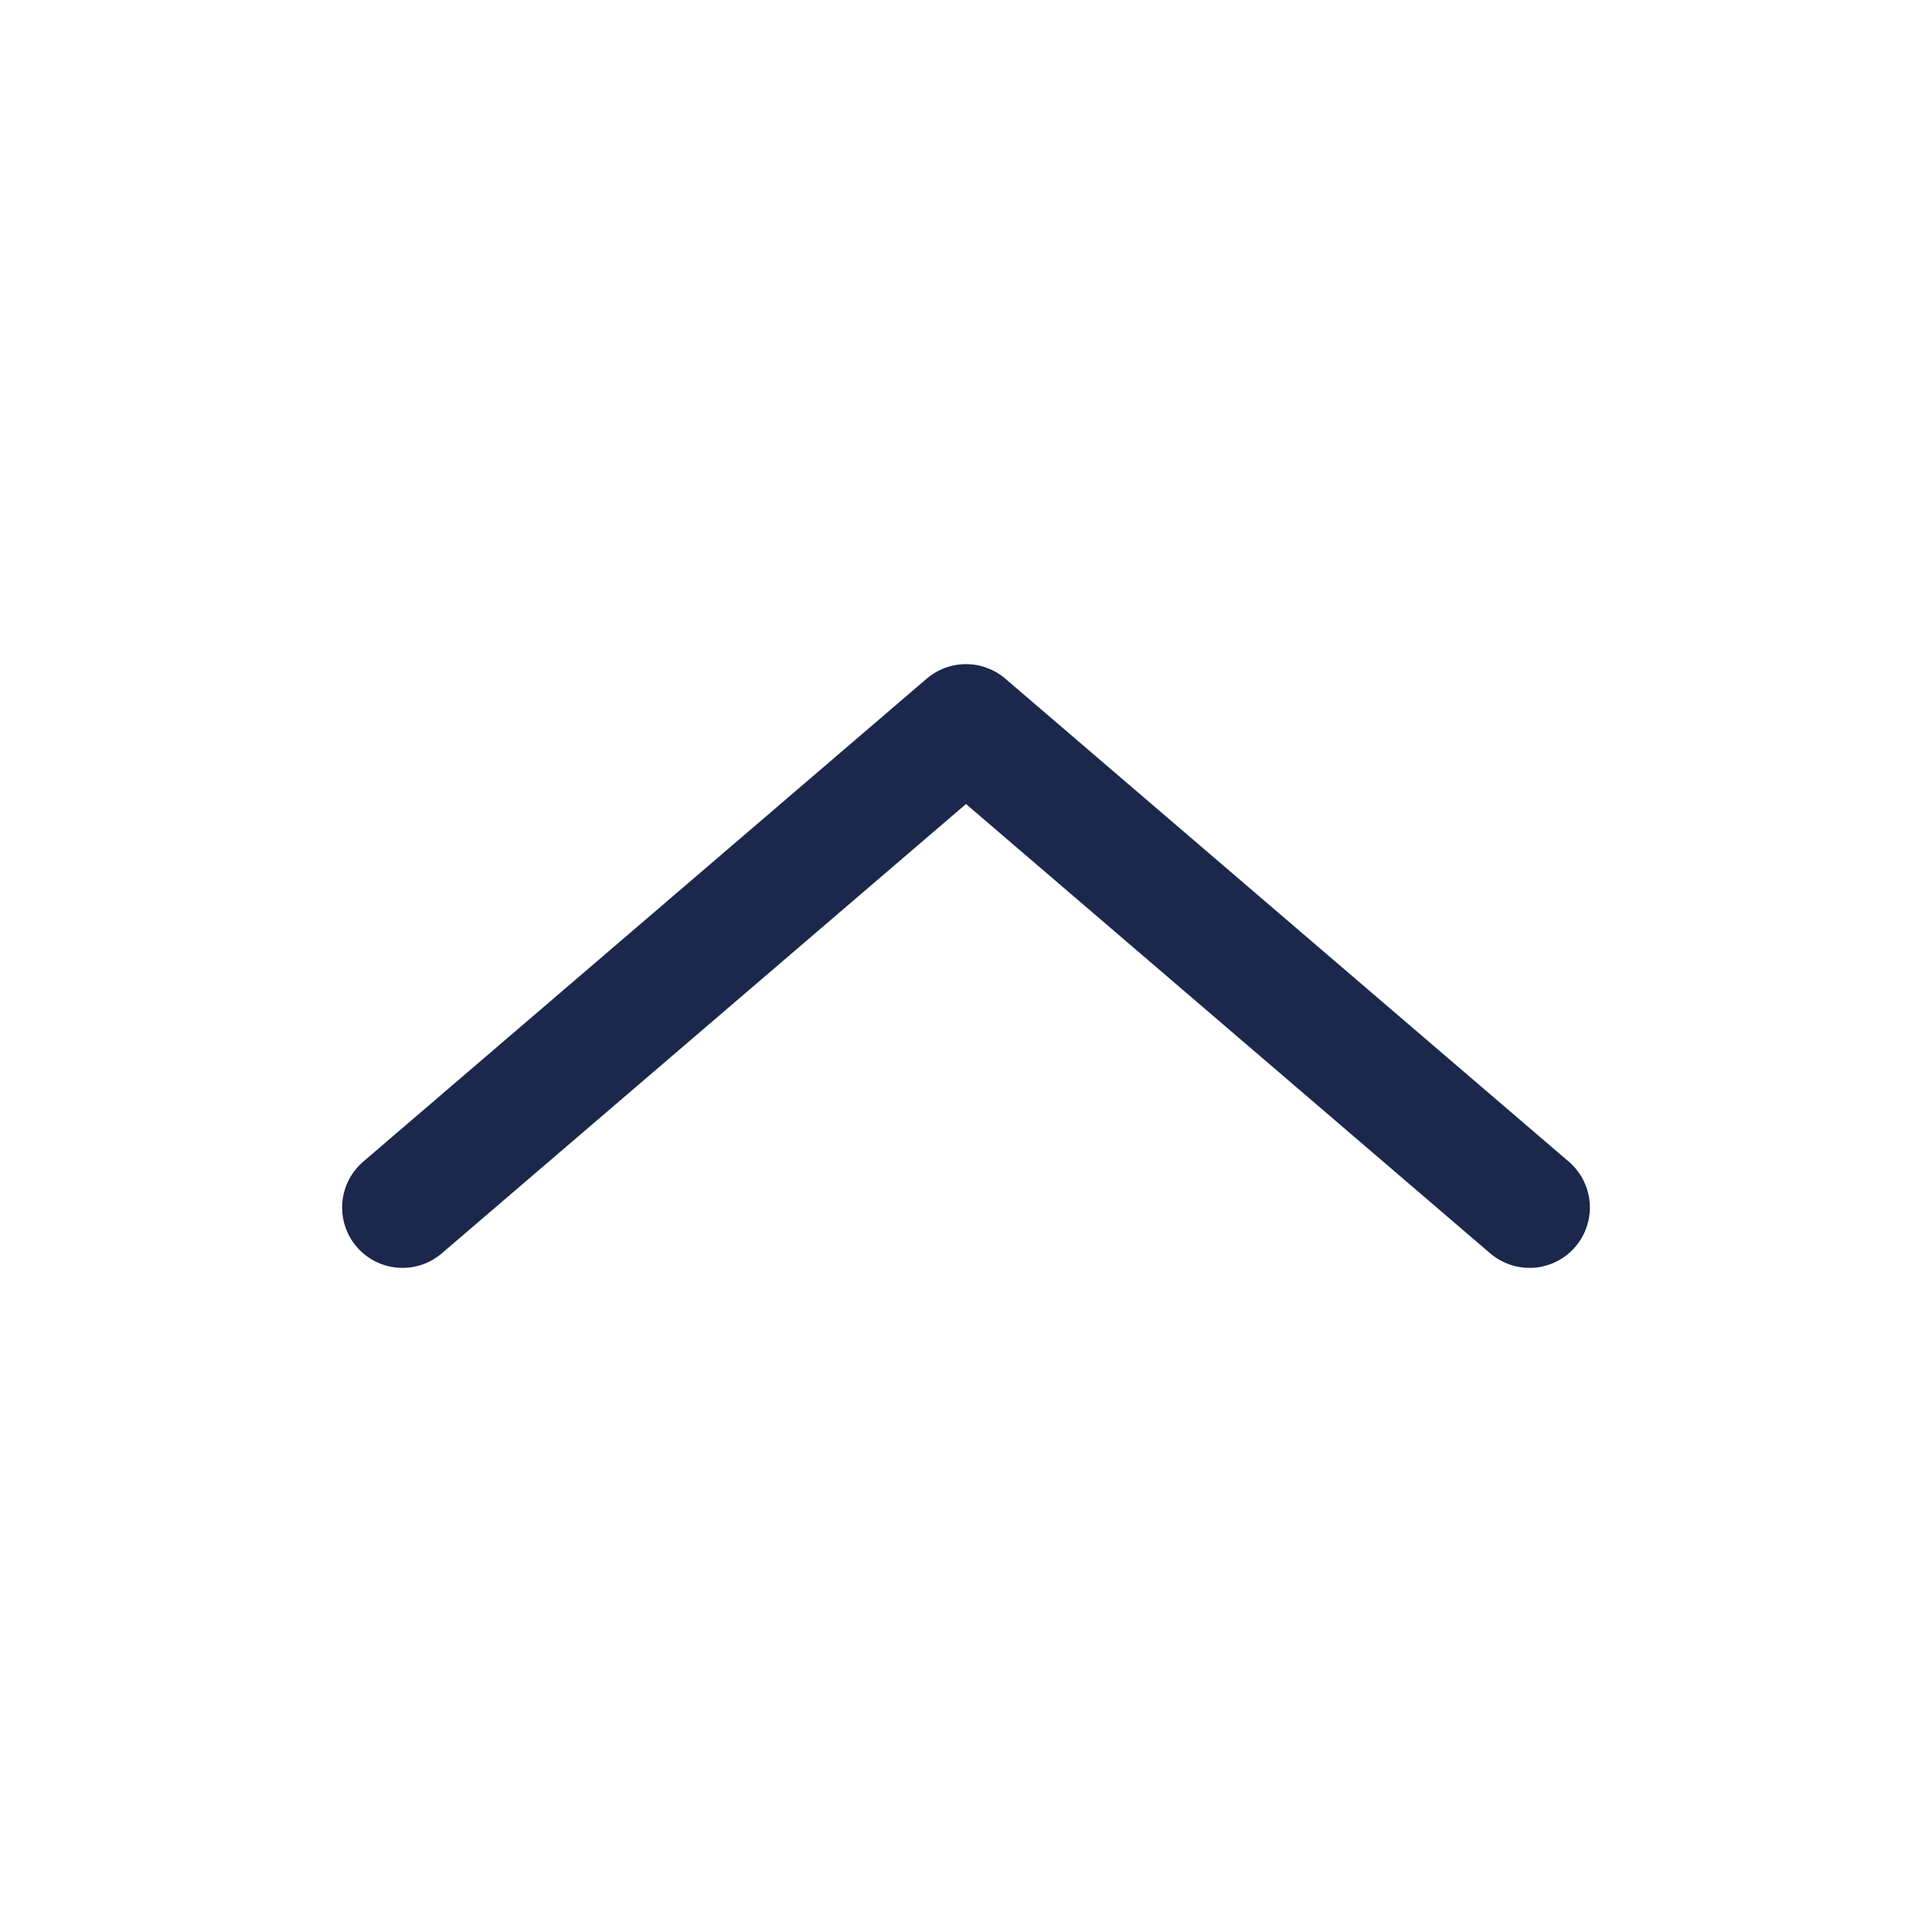
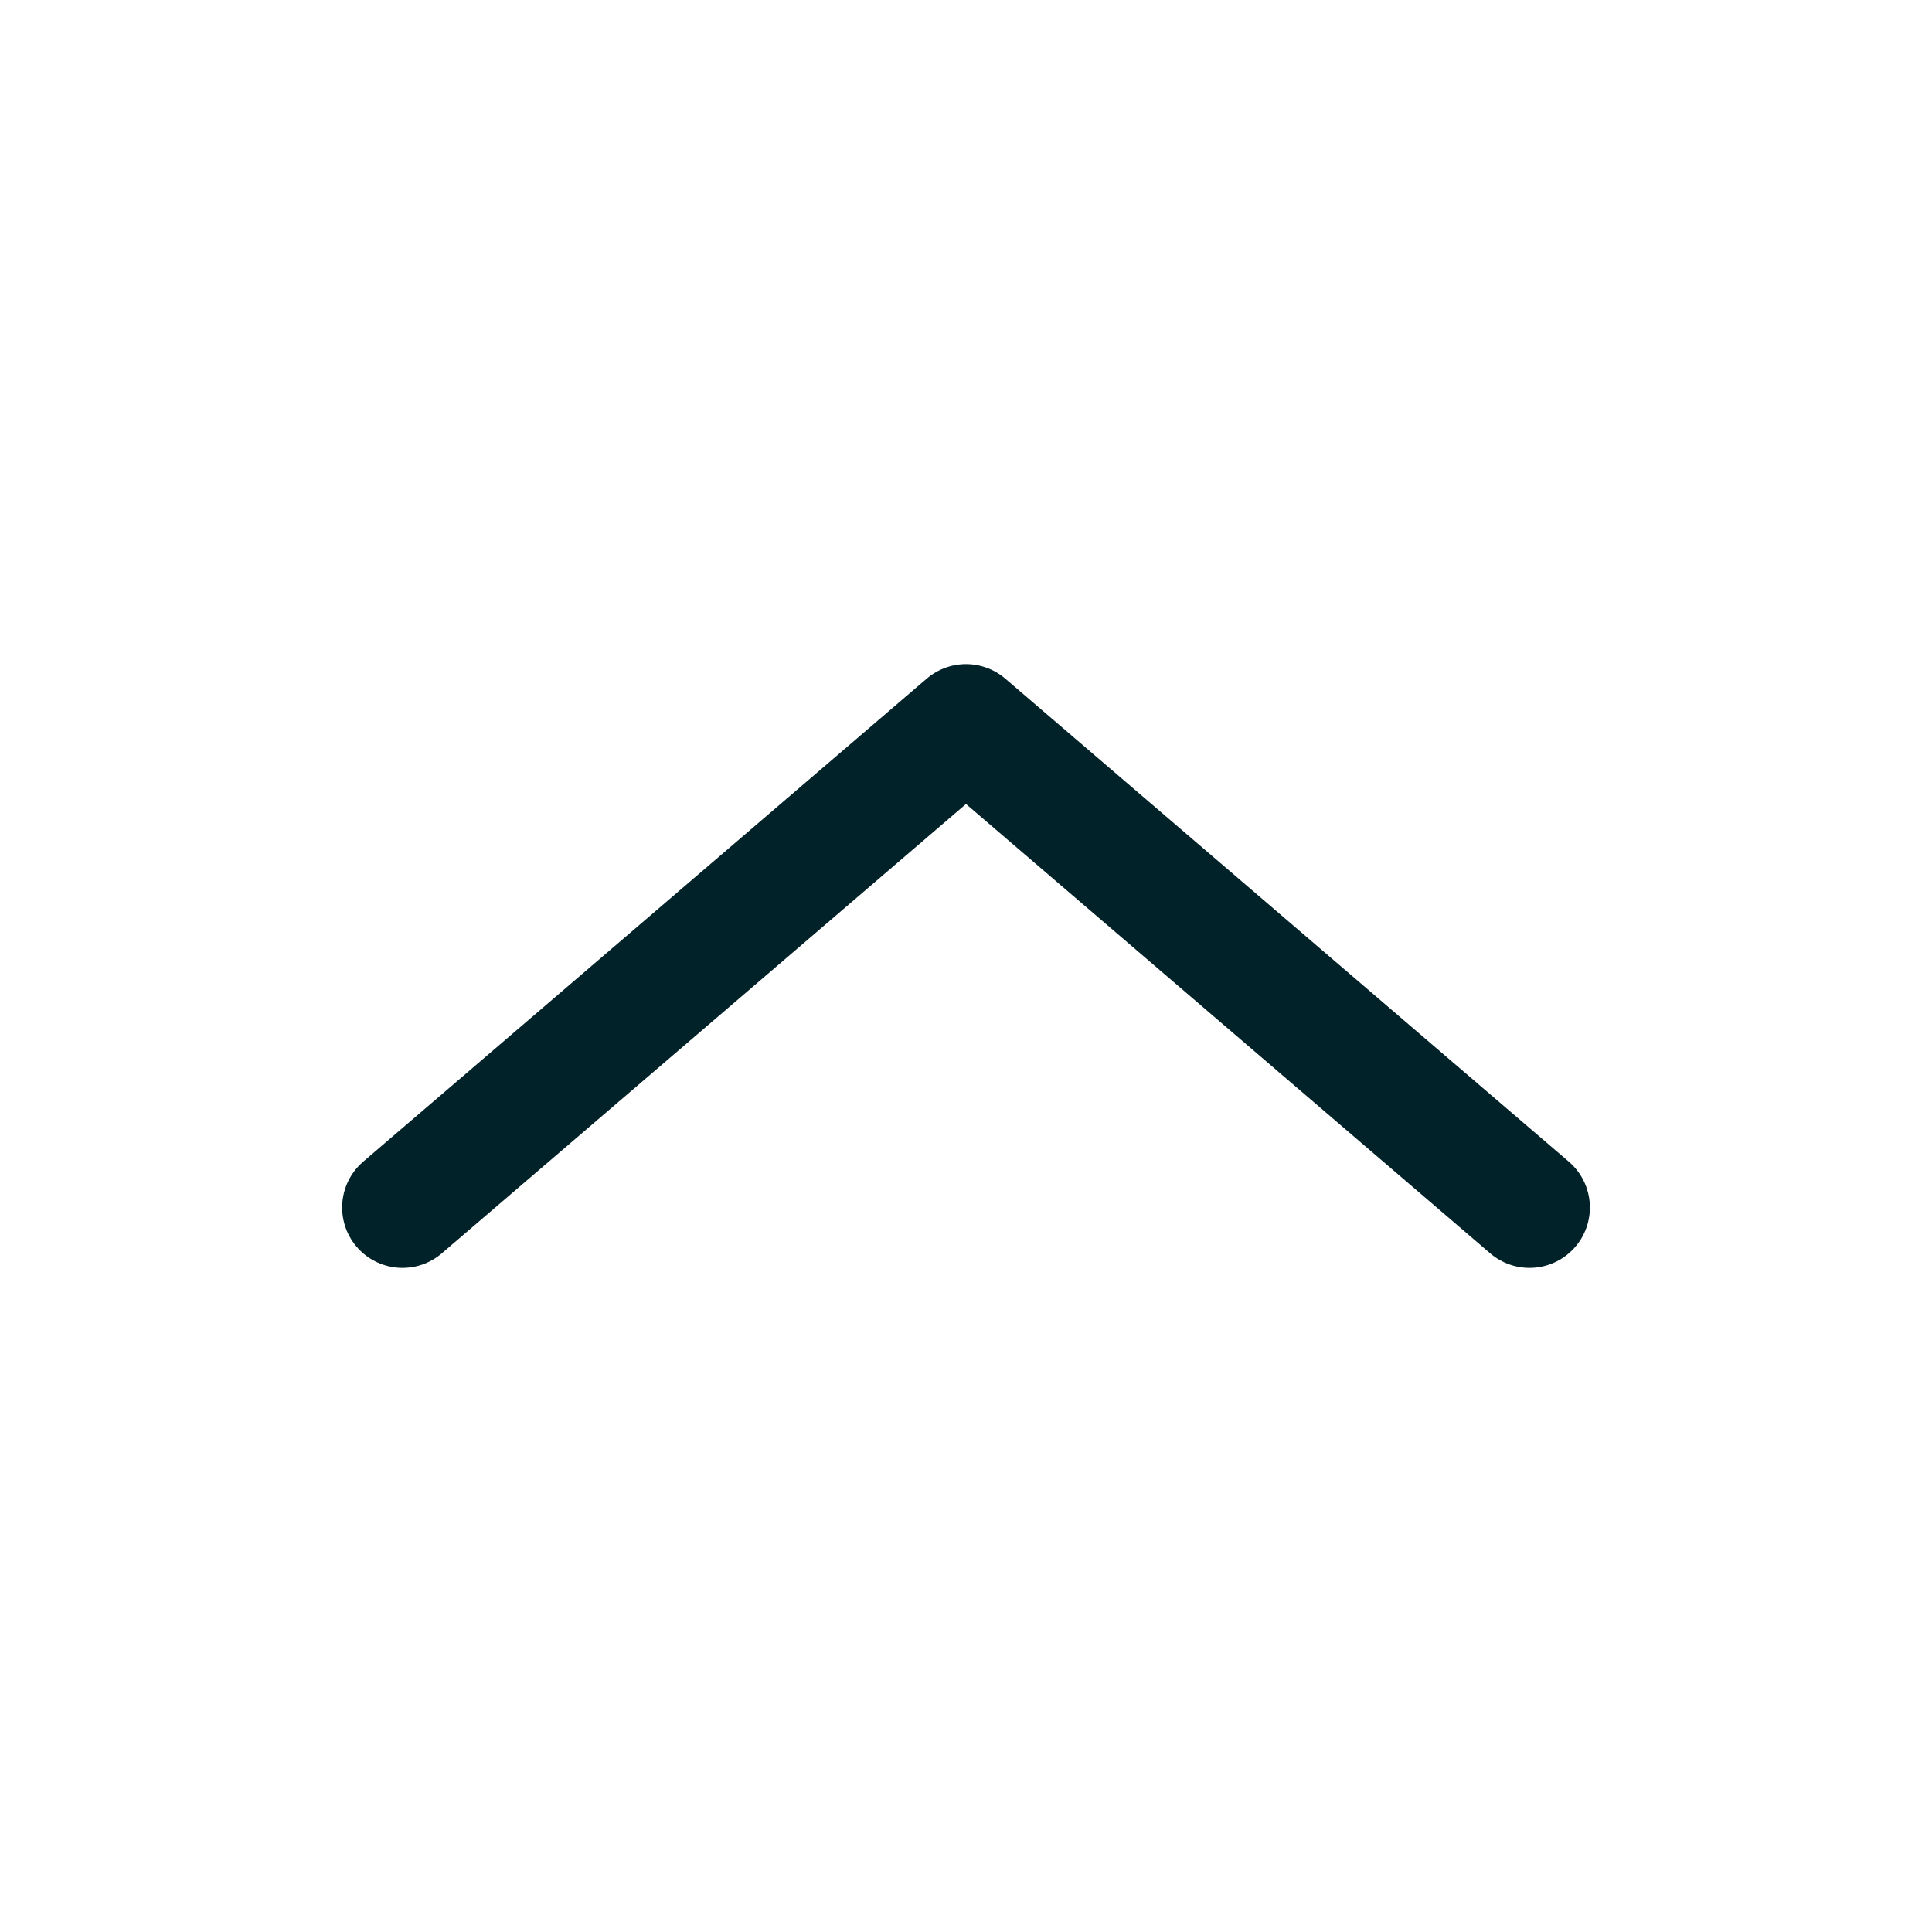
<svg xmlns="http://www.w3.org/2000/svg" width="800px" height="800px" viewBox="0 0 24 24" fill="none">
-   <path d="M19 15L12 9L5 15" stroke="#1C274C" stroke-width="1.5" stroke-linecap="round" stroke-linejoin="round" />
+   <path d="M19 15L12 9L5 15" stroke="#022229" stroke-width="1.5" stroke-linecap="round" stroke-linejoin="round" />
</svg>
